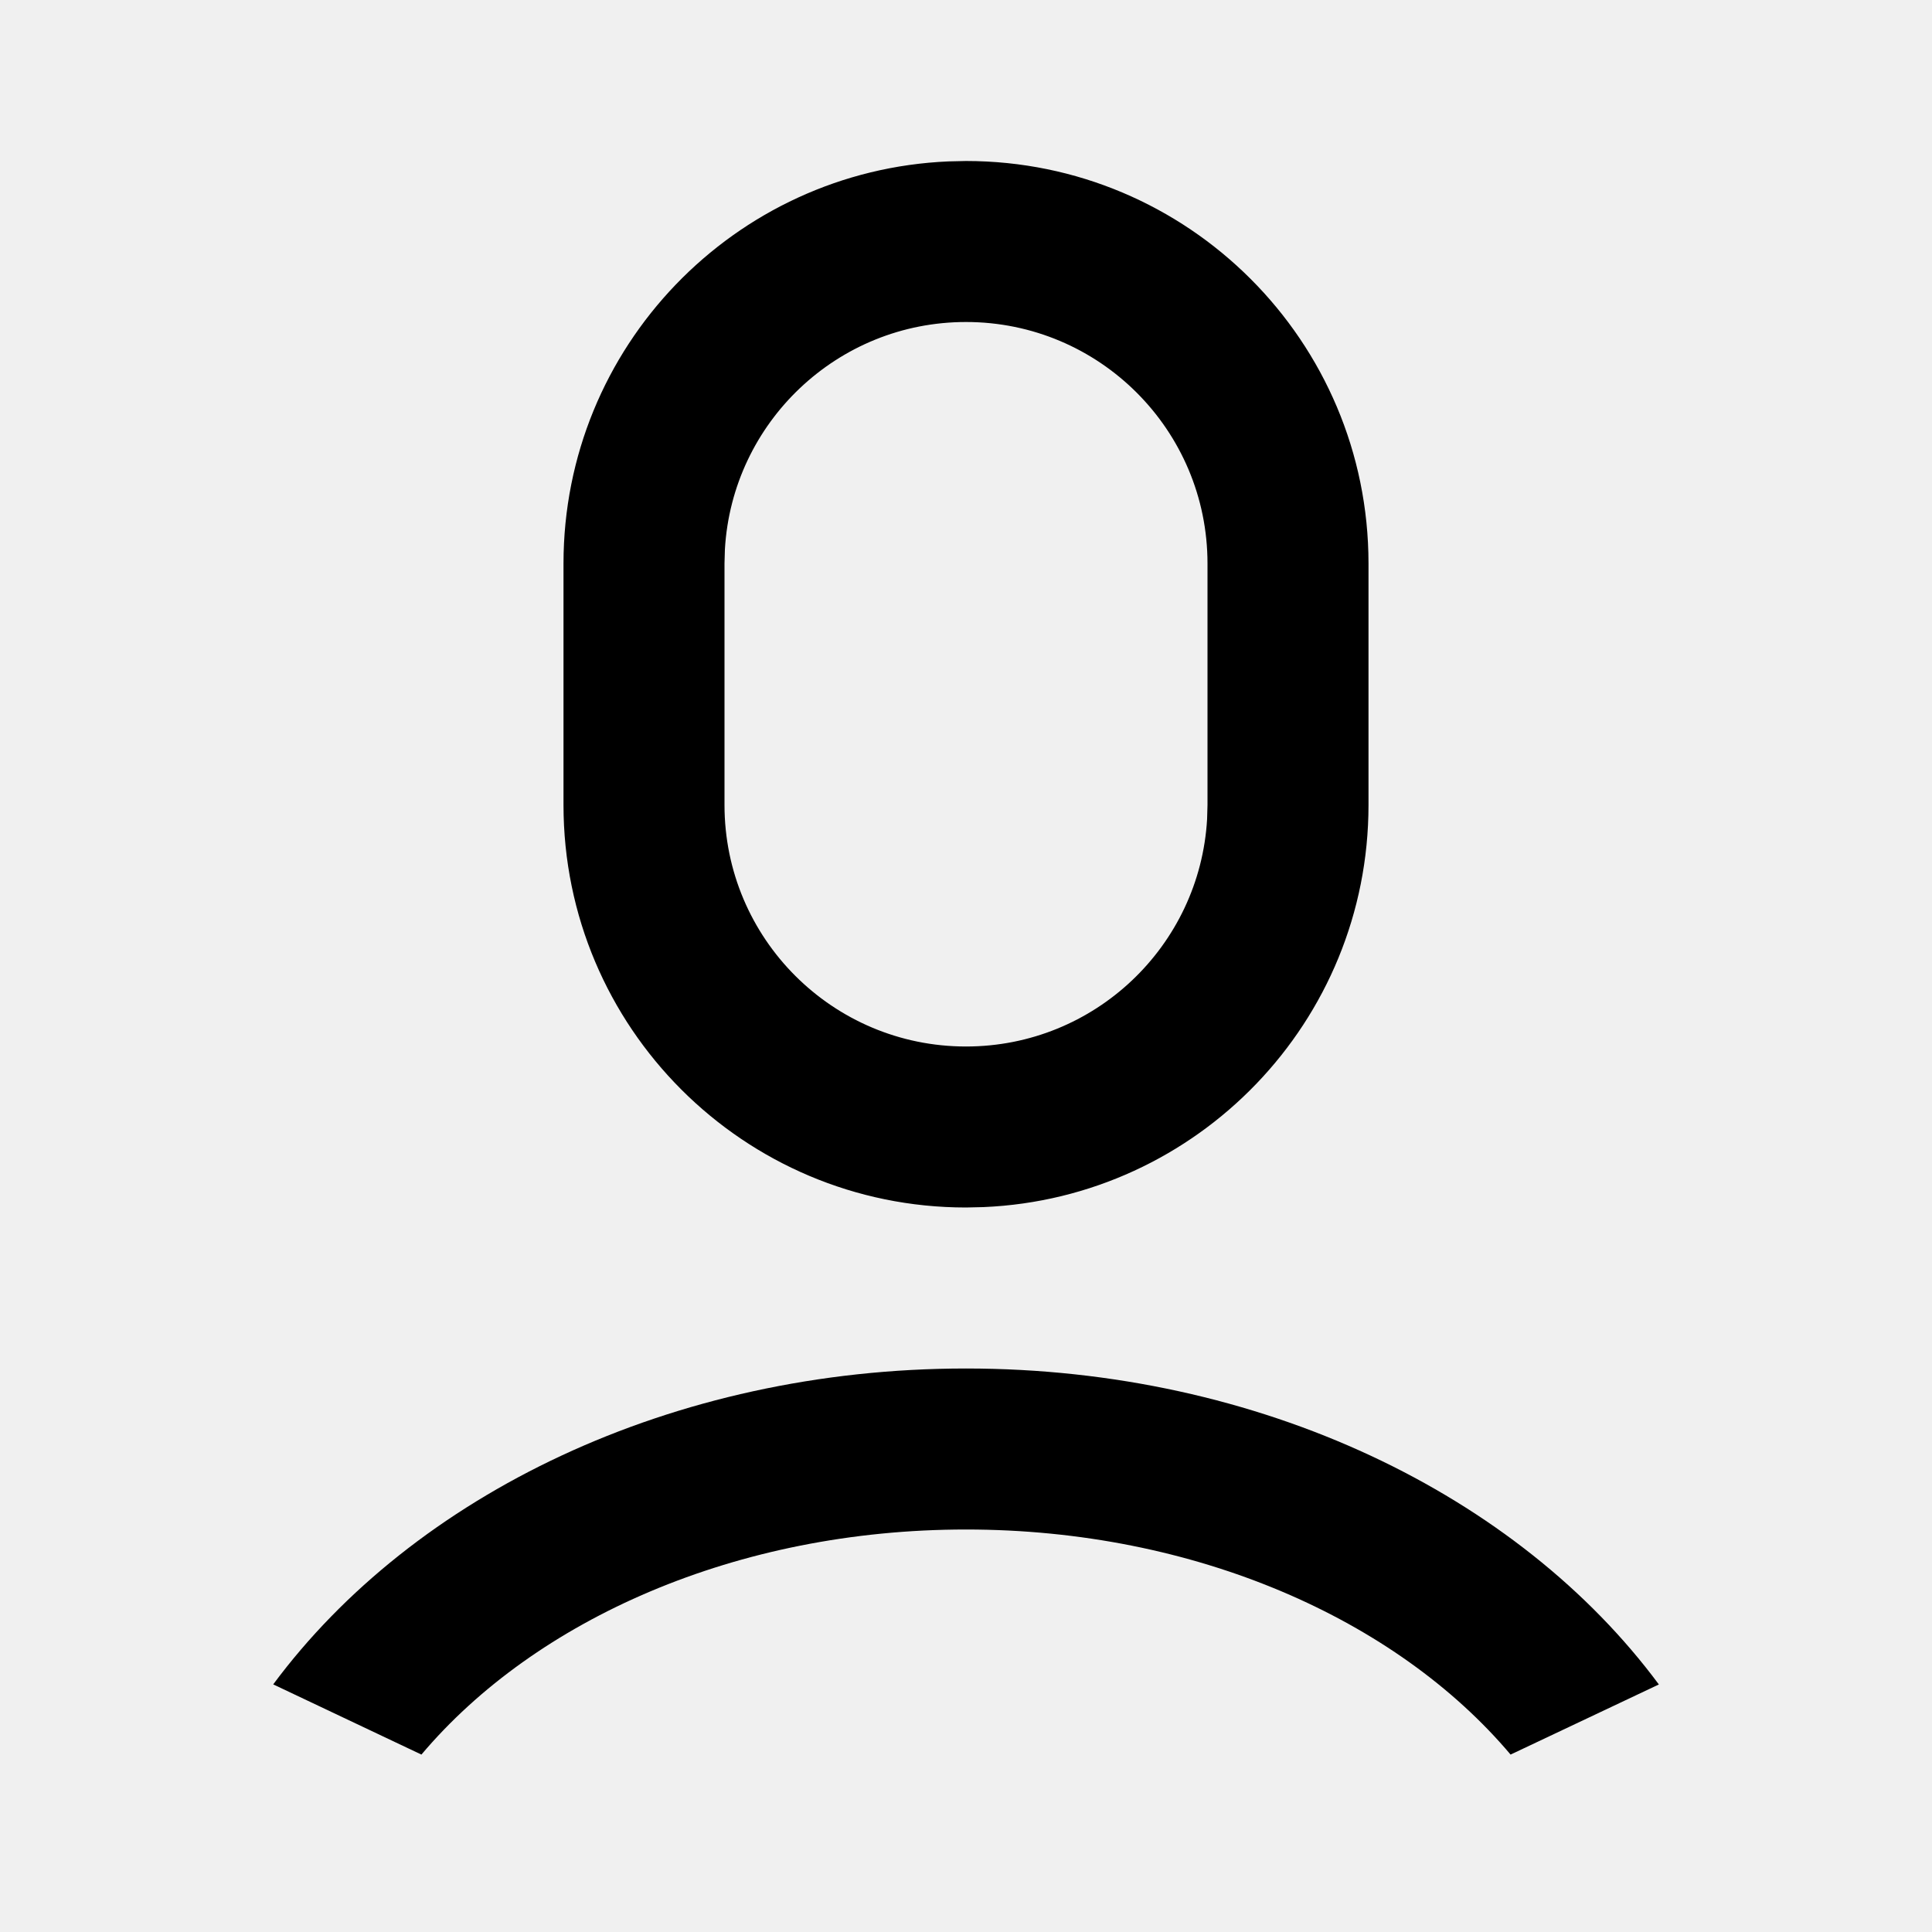
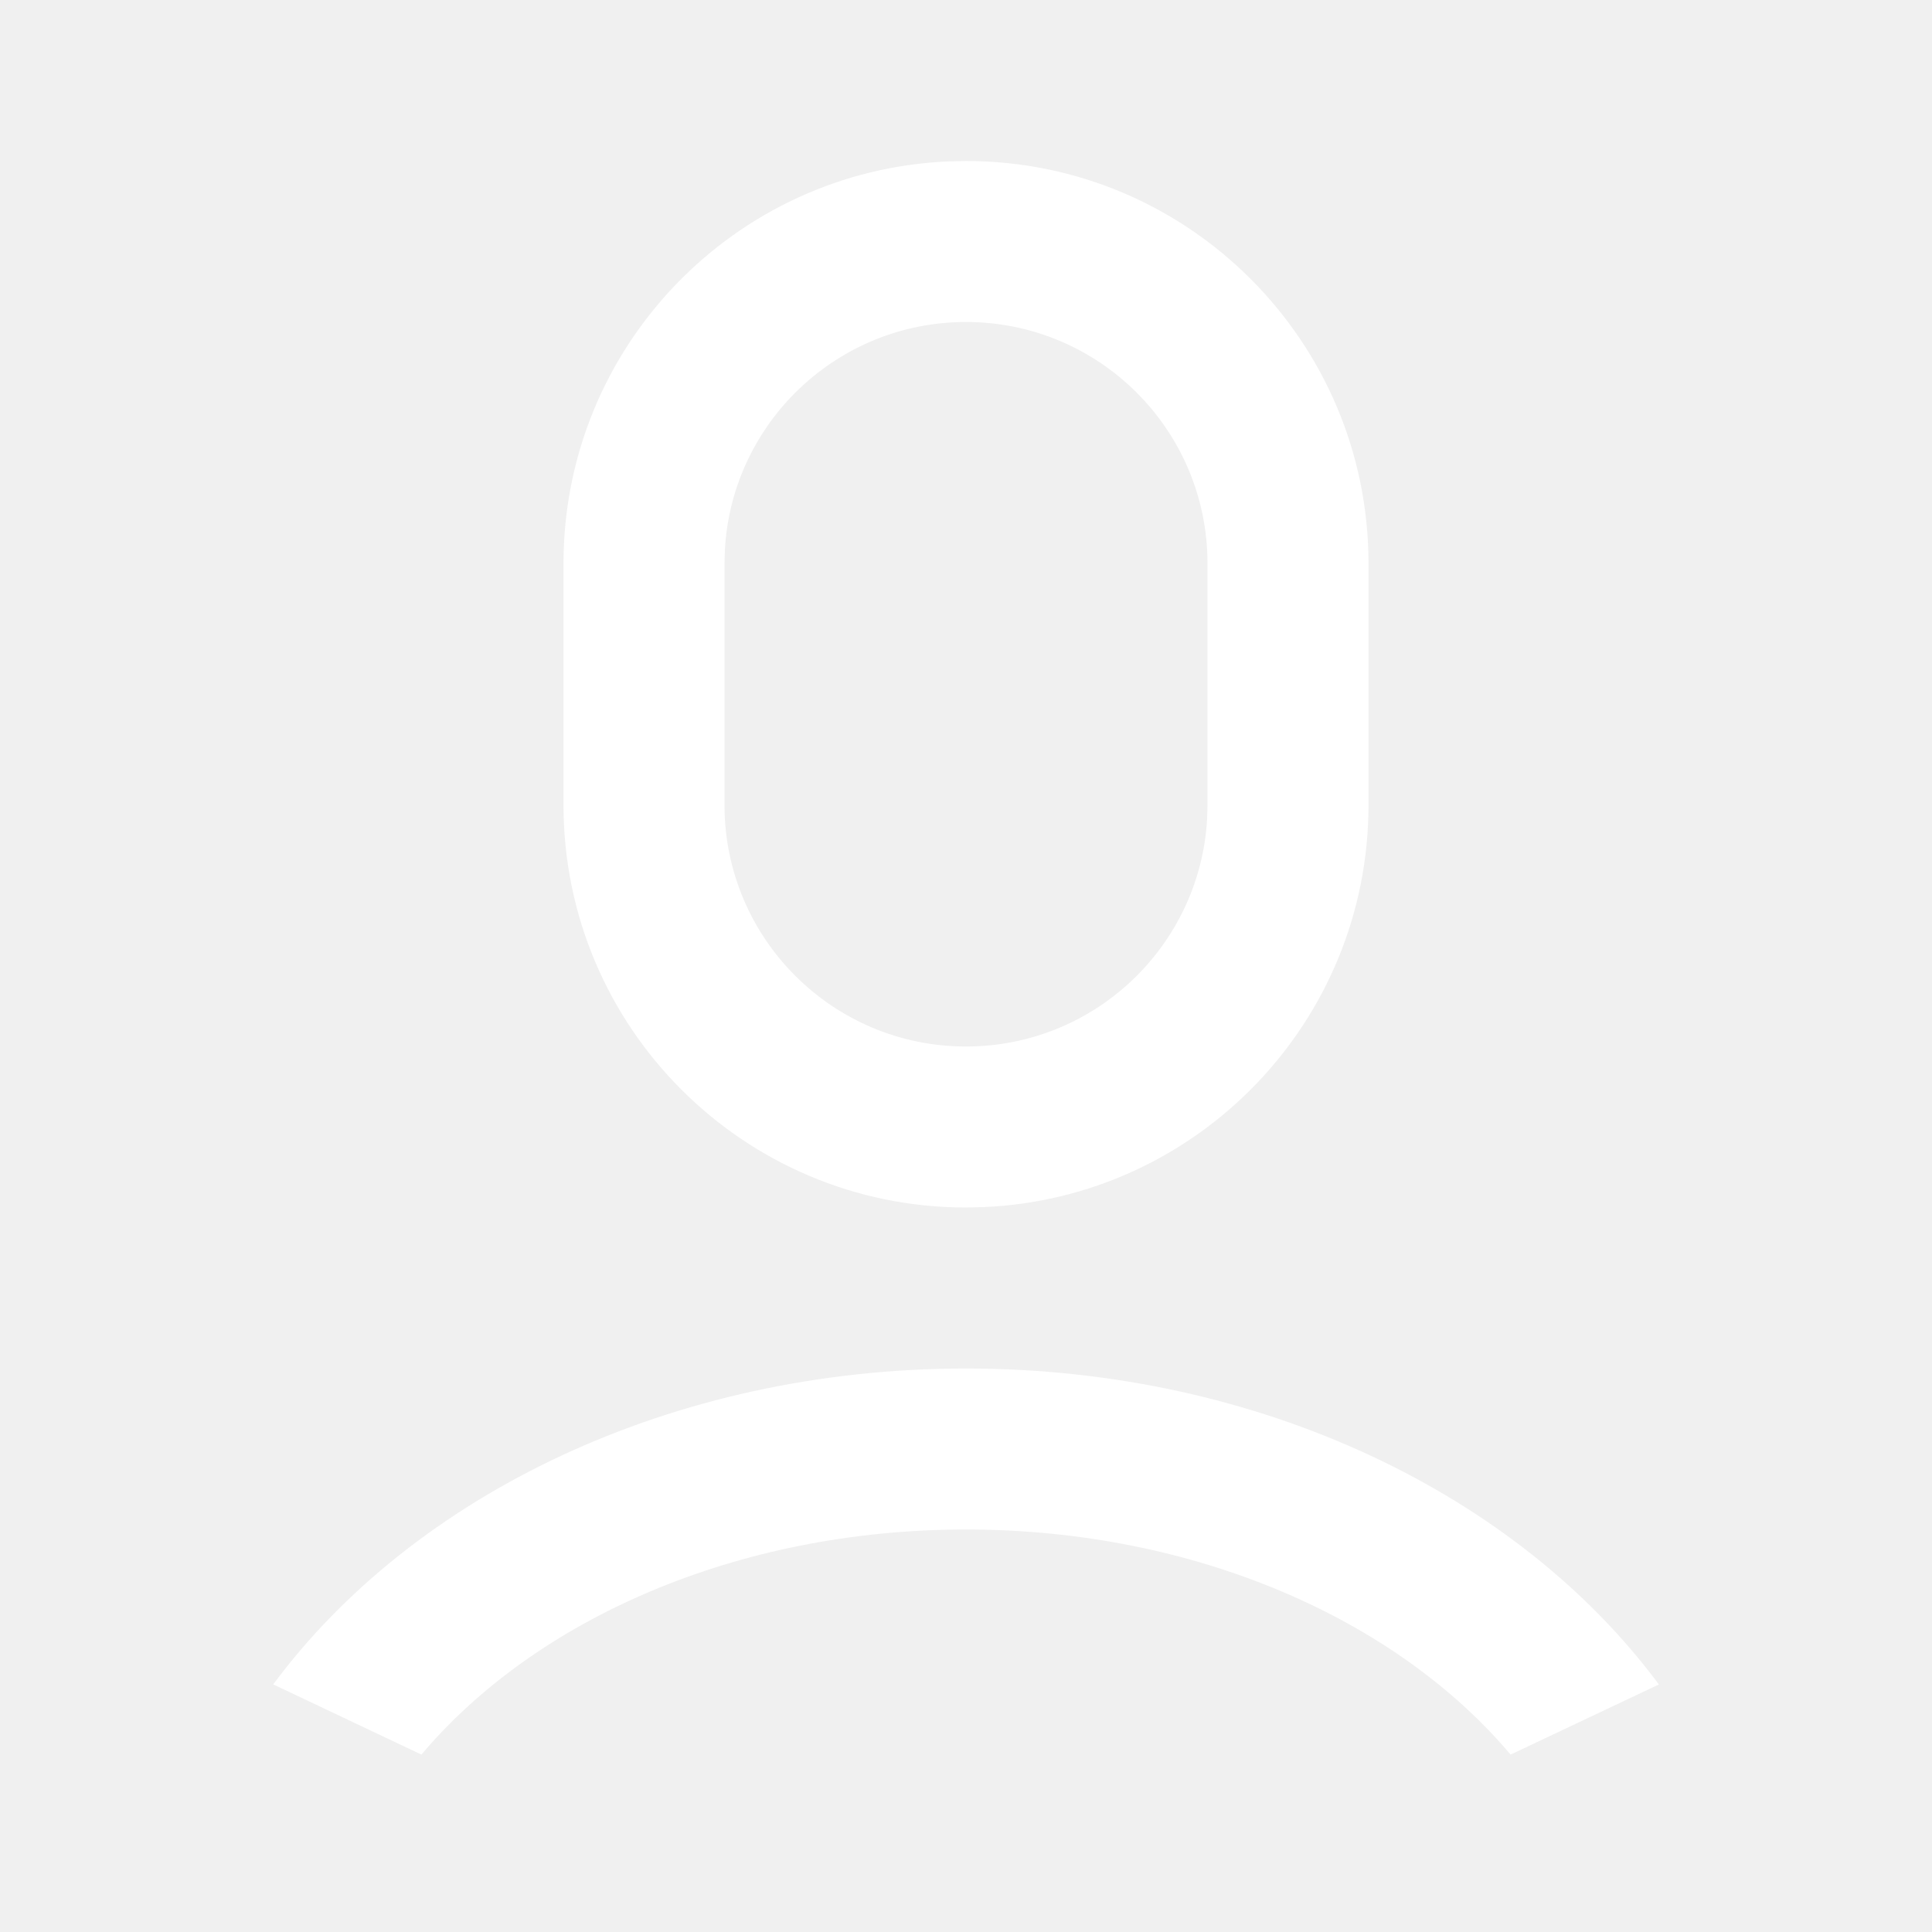
<svg xmlns="http://www.w3.org/2000/svg" width="24" height="24" viewBox="0 0 24 24" fill="none">
-   <path d="M12 17C15.662 17 18.865 18.575 20.607 20.925L18.765 21.796C17.347 20.116 14.847 19 12 19C9.152 19 6.653 20.116 5.235 21.796L3.394 20.924C5.136 18.575 8.338 17 12 17ZM12 2C14.761 2 17 4.239 17 7V10C17 12.689 14.878 14.882 12.217 14.995L12 15C9.238 15 7 12.761 7 10V7C7 4.311 9.122 2.118 11.783 2.005L12 2ZM12 4C10.402 4 9.096 5.249 9.005 6.824L9 7V10C9 11.657 10.343 13 12 13C13.598 13 14.904 11.751 14.995 10.176L15 10V7C15 5.343 13.657 4 12 4Z" fill="black" />
+   <path d="M12 17C15.662 17 18.865 18.575 20.607 20.925L18.765 21.796C17.347 20.116 14.847 19 12 19C9.152 19 6.653 20.116 5.235 21.796L3.394 20.924C5.136 18.575 8.338 17 12 17ZM12 2C14.761 2 17 4.239 17 7V10C17 12.689 14.878 14.882 12.217 14.995L12 15C9.238 15 7 12.761 7 10V7C7 4.311 9.122 2.118 11.783 2.005L12 2ZM12 4C10.402 4 9.096 5.249 9.005 6.824L9 7V10C9 11.657 10.343 13 12 13C13.598 13 14.904 11.751 14.995 10.176L15 10V7C15 5.343 13.657 4 12 4Z" fill="white" />
</svg>
